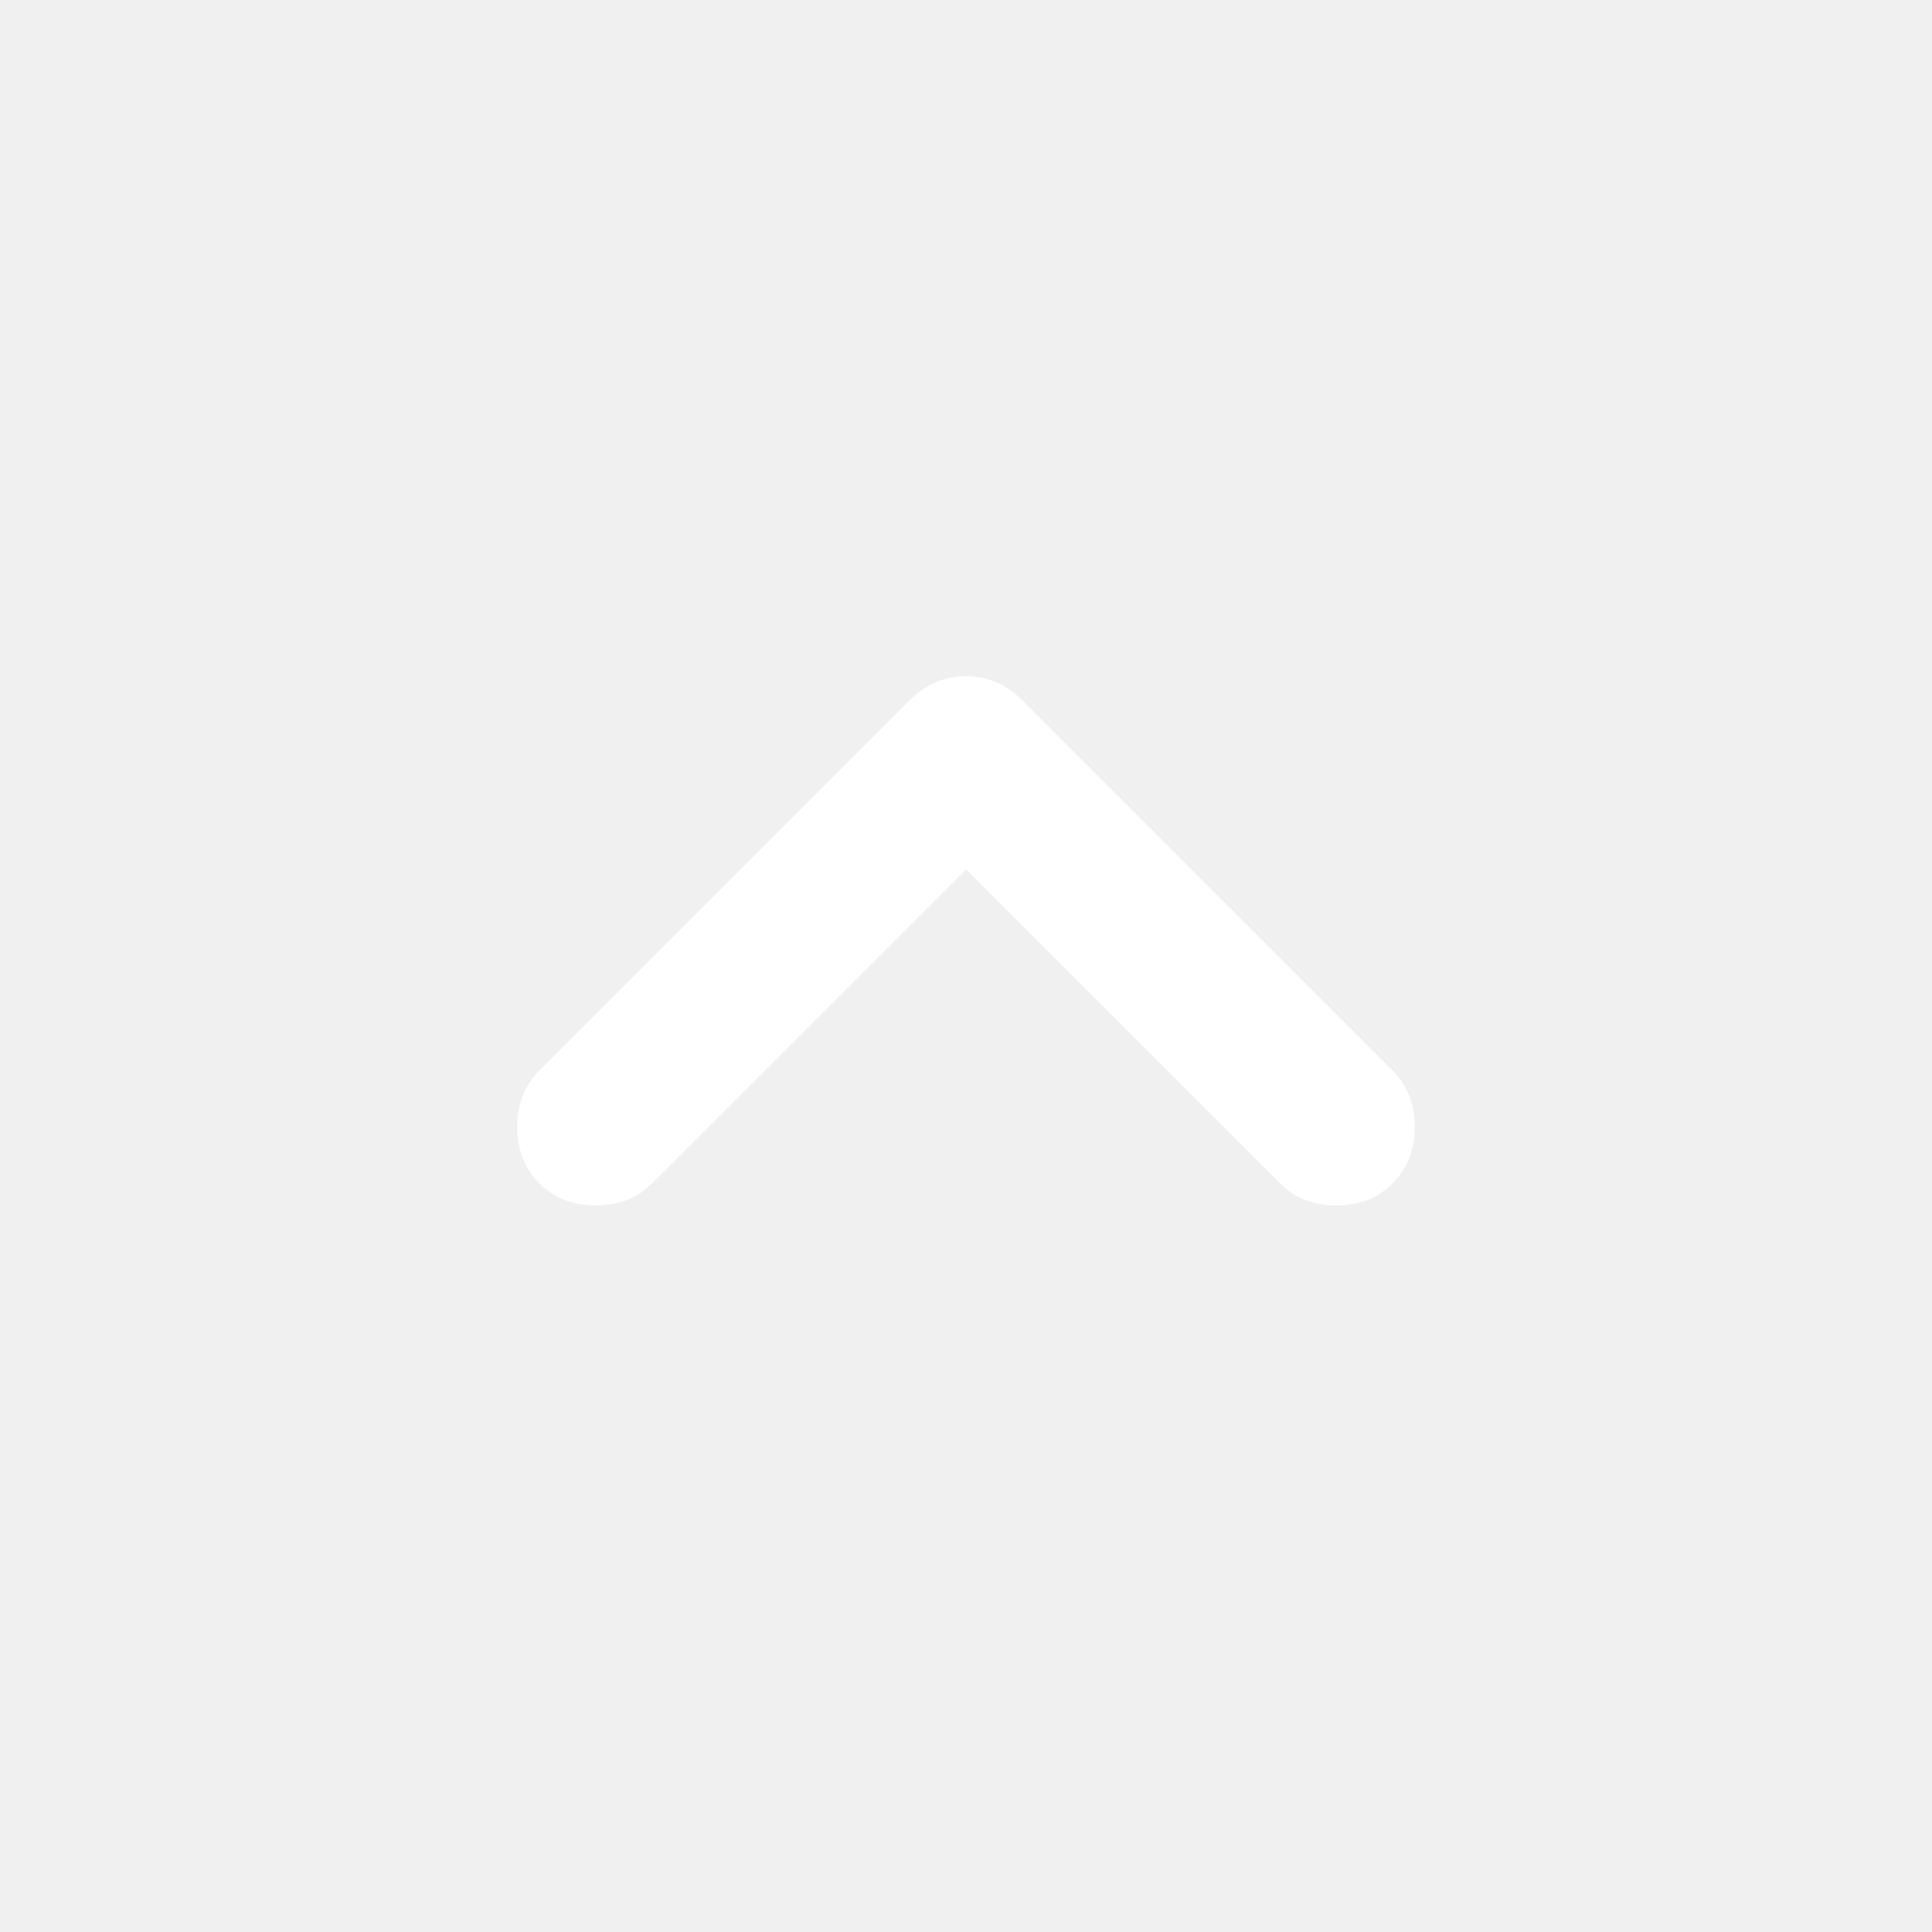
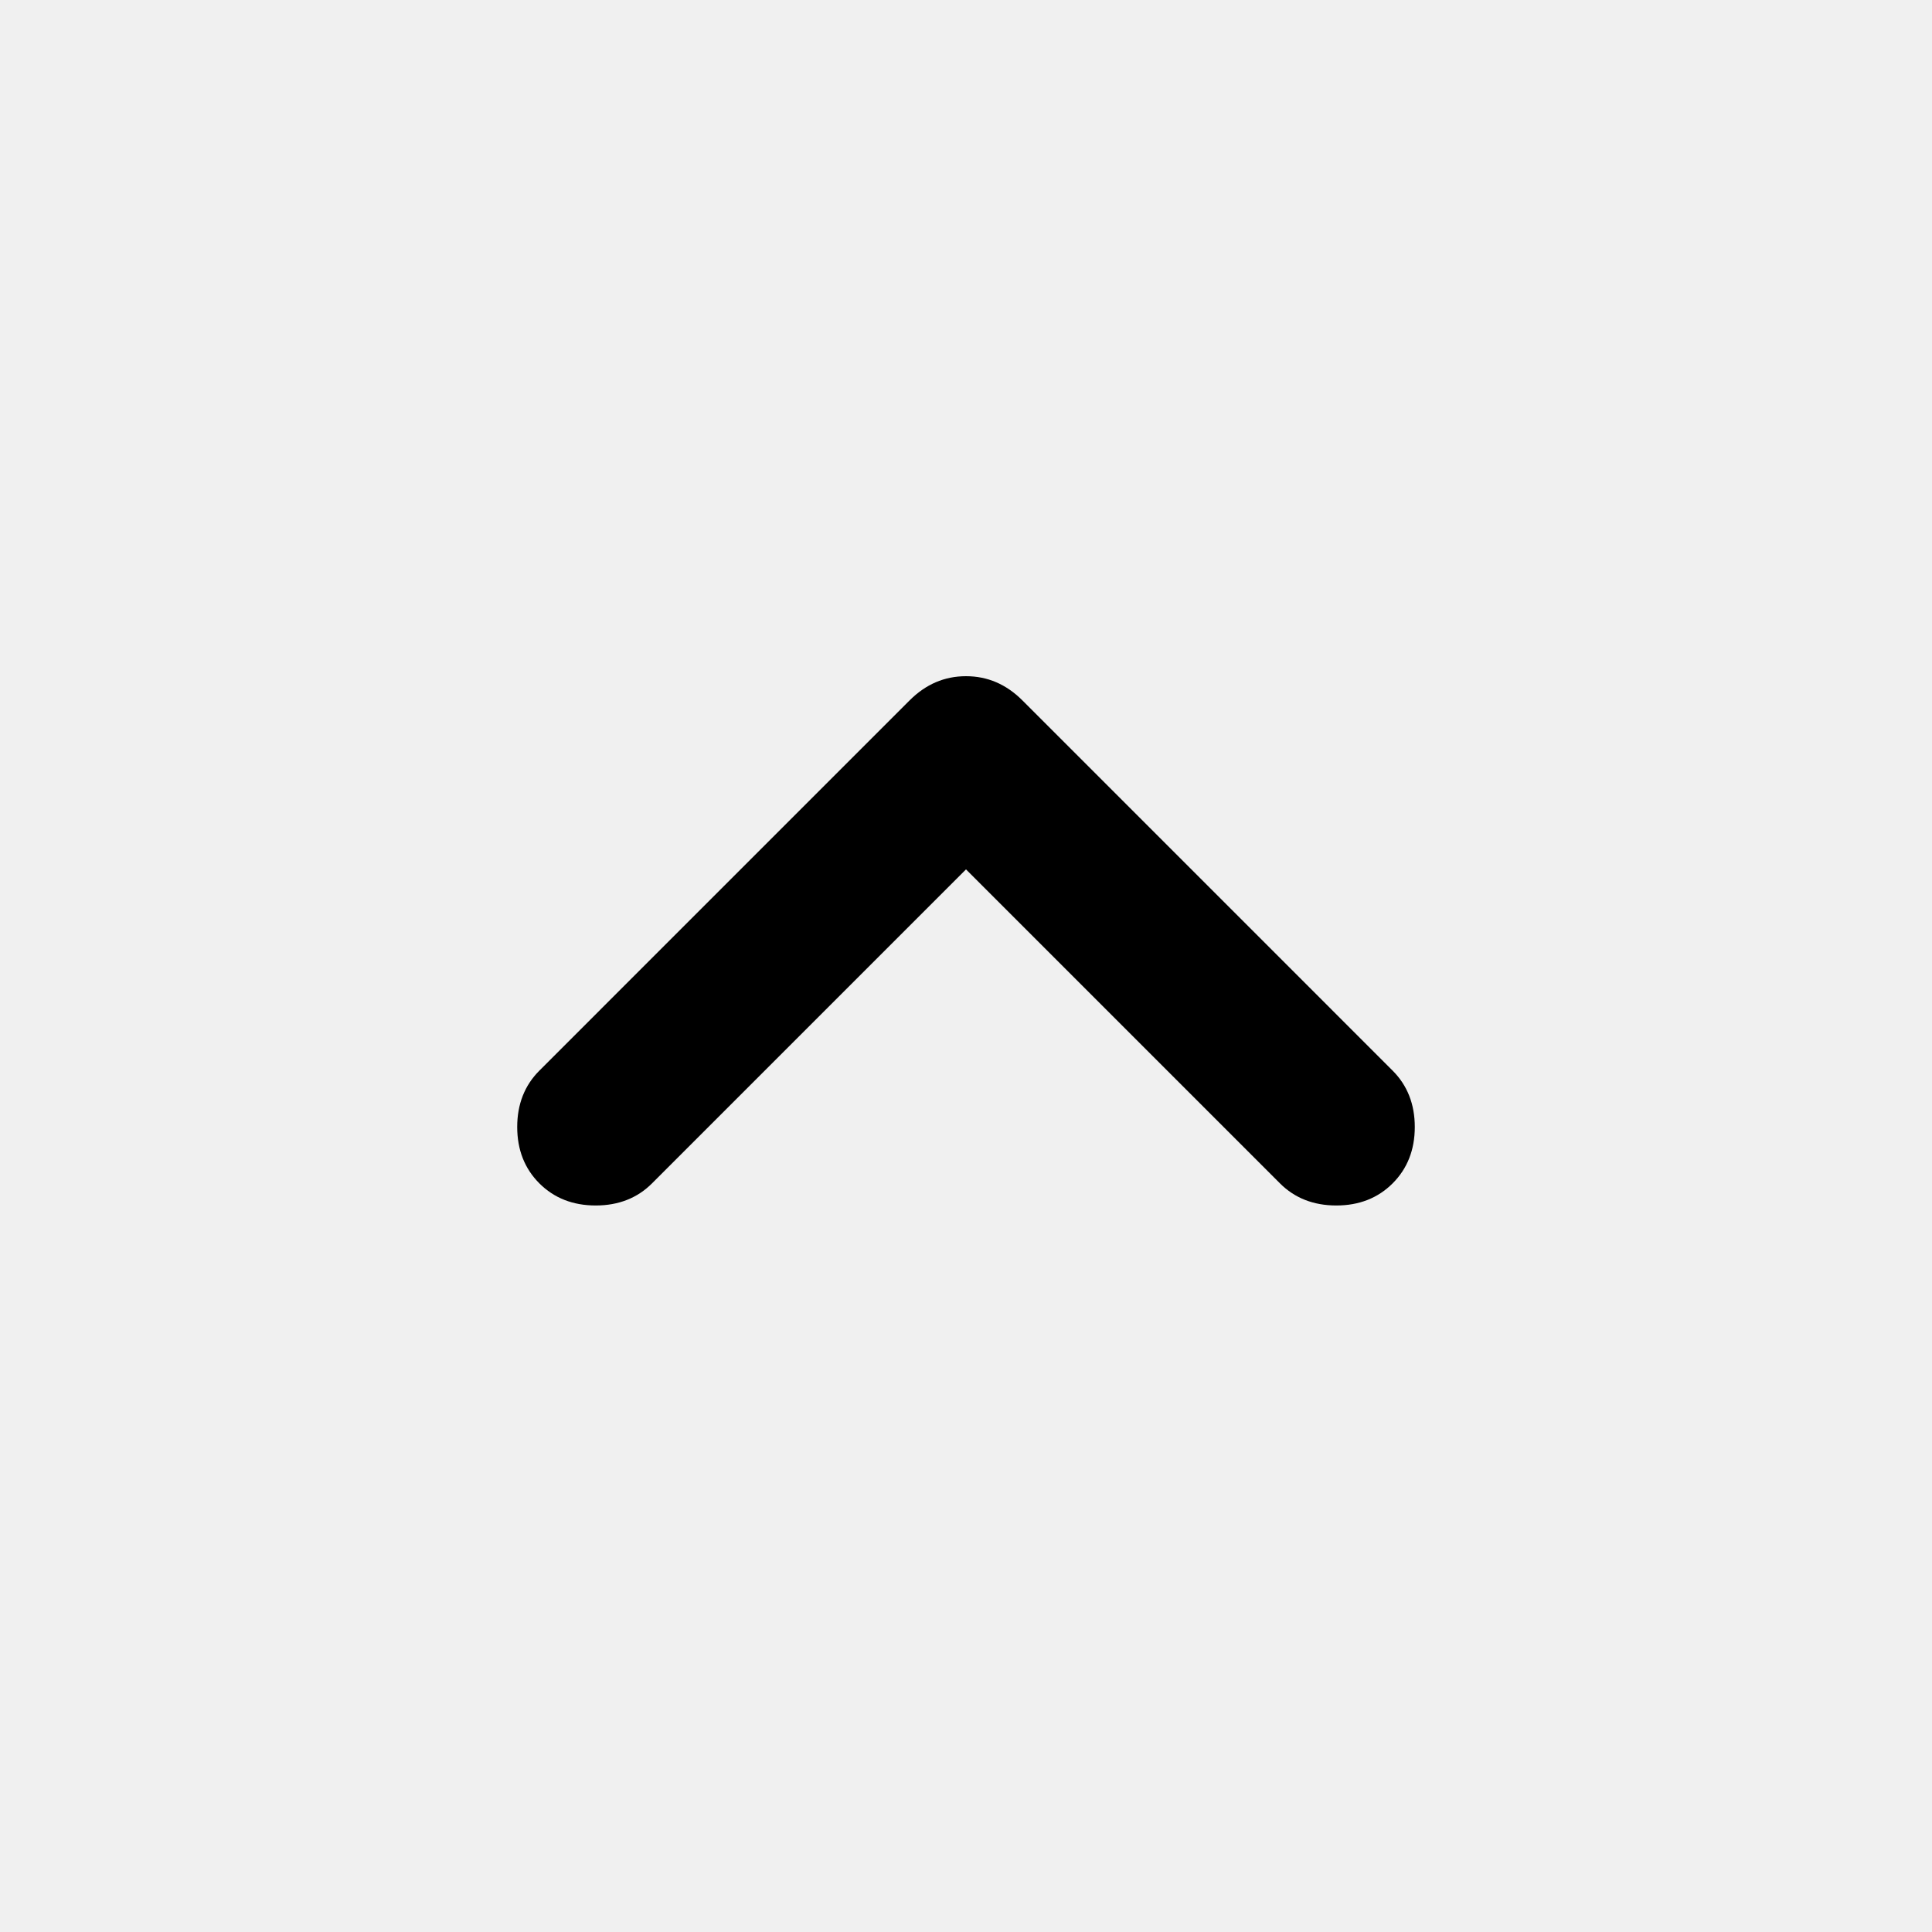
<svg xmlns="http://www.w3.org/2000/svg" width="24" height="24" viewBox="0 0 24 24" fill="none">
-   <path d="M12 10.8L8.1 14.7C7.917 14.883 7.683 14.975 7.4 14.975C7.117 14.975 6.883 14.883 6.7 14.7C6.517 14.517 6.425 14.283 6.425 14C6.425 13.717 6.517 13.483 6.7 13.3L11.3 8.7C11.5 8.5 11.733 8.4 12 8.4C12.267 8.4 12.5 8.5 12.7 8.7L17.3 13.3C17.483 13.483 17.575 13.717 17.575 14C17.575 14.283 17.483 14.517 17.3 14.7C17.117 14.883 16.883 14.975 16.6 14.975C16.317 14.975 16.083 14.883 15.9 14.7L12 10.8Z" fill="white" />
+   <path d="M12 10.8L8.1 14.7C7.917 14.883 7.683 14.975 7.4 14.975C7.117 14.975 6.883 14.883 6.7 14.7C6.517 14.517 6.425 14.283 6.425 14C6.425 13.717 6.517 13.483 6.7 13.3L11.3 8.7C11.5 8.5 11.733 8.4 12 8.4C12.267 8.4 12.5 8.5 12.7 8.7L17.3 13.3C17.483 13.483 17.575 13.717 17.575 14C17.575 14.283 17.483 14.517 17.3 14.7C17.117 14.883 16.883 14.975 16.6 14.975C16.317 14.975 16.083 14.883 15.9 14.7L12 10.8Z" fill="currentColor" />
</svg>
